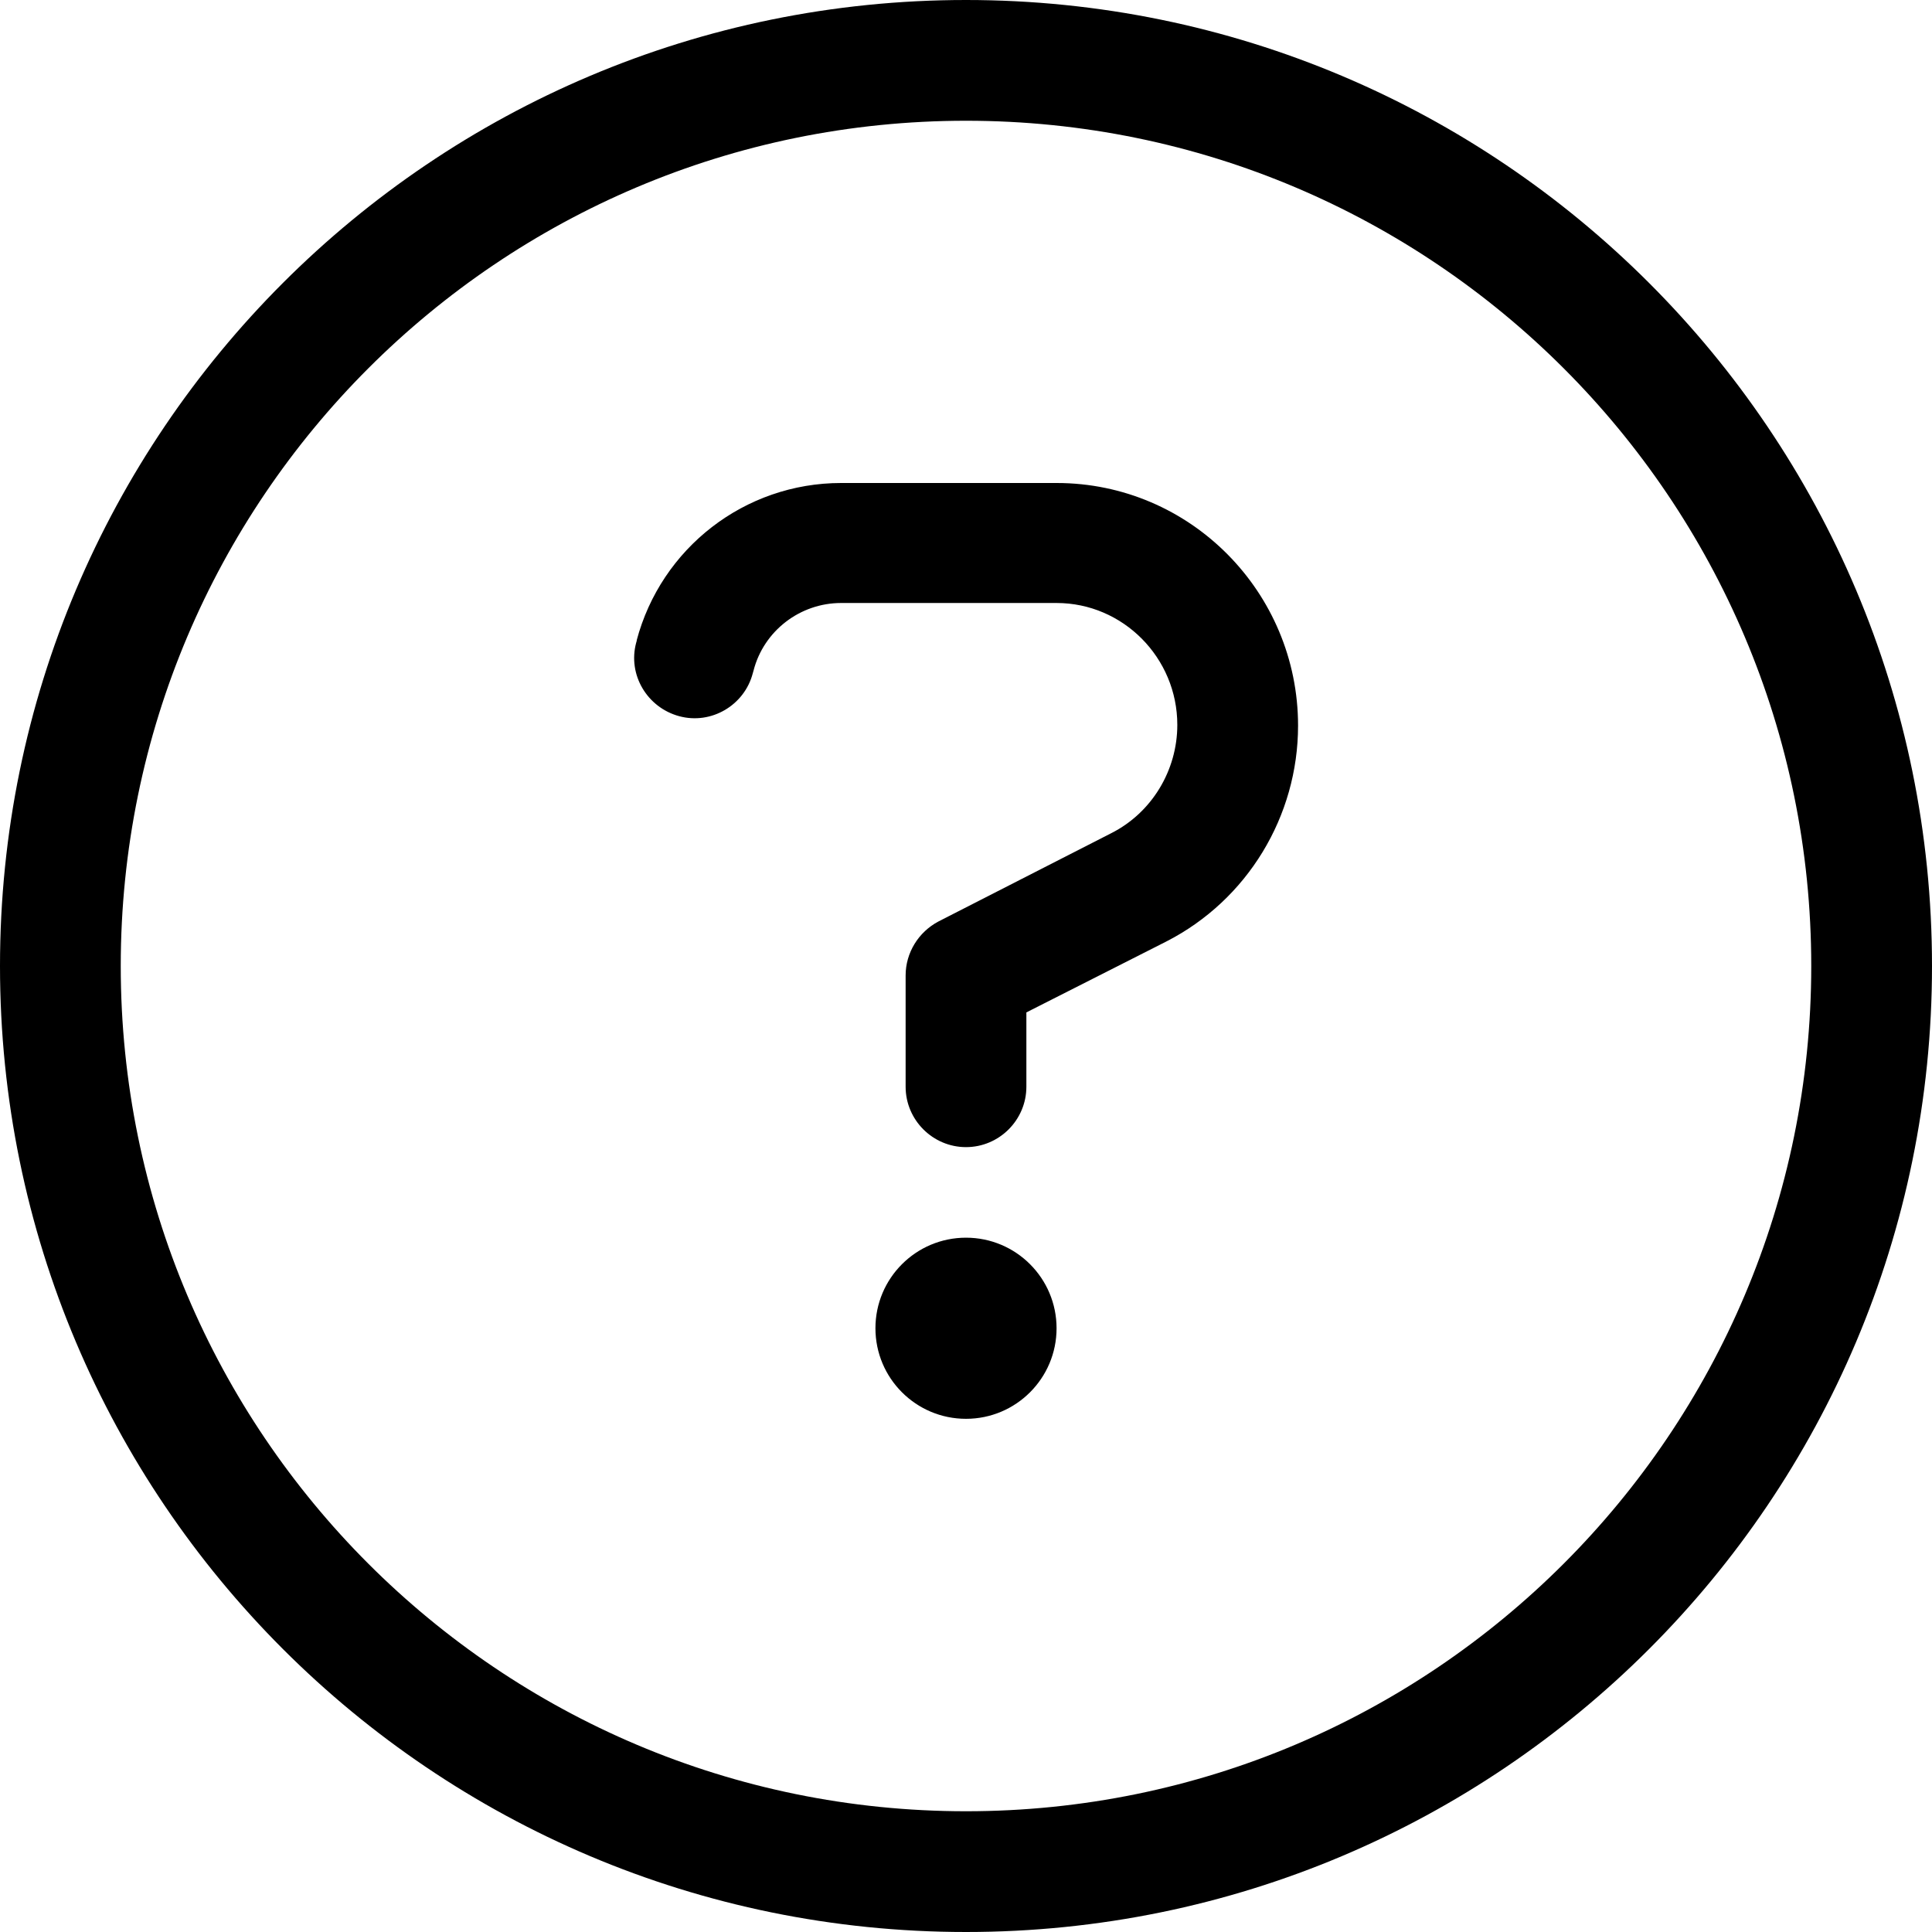
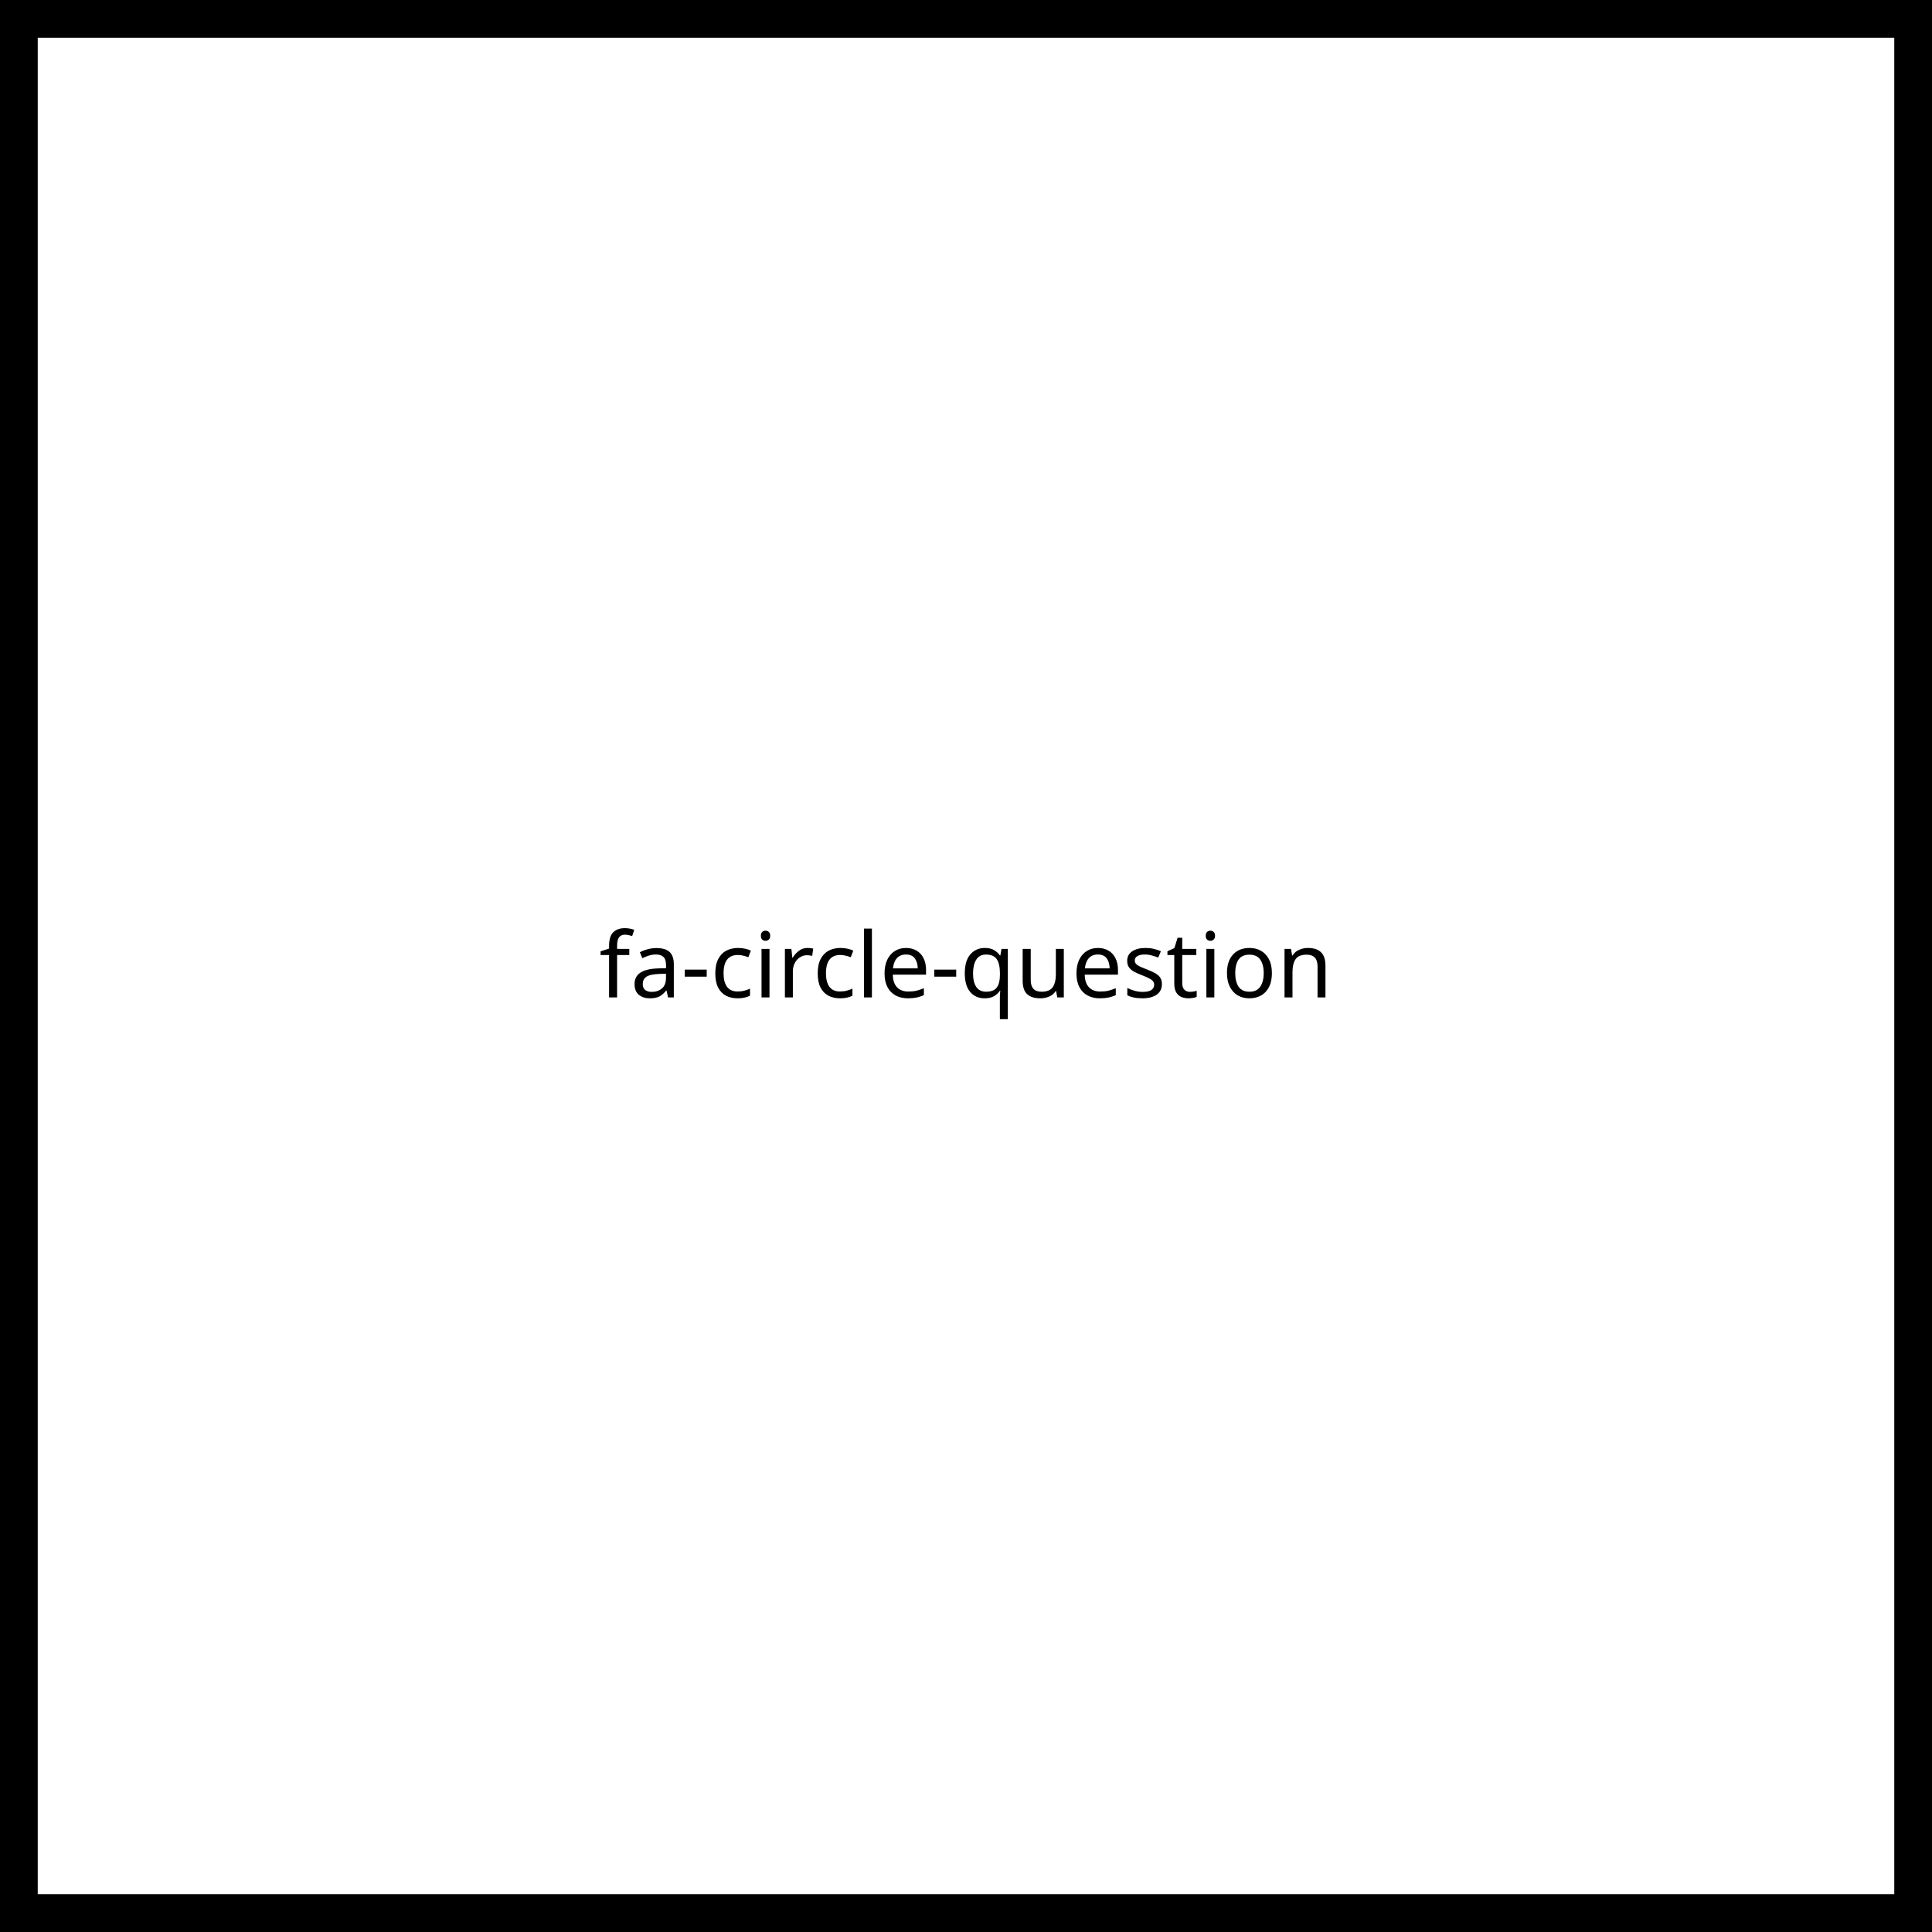
<svg xmlns="http://www.w3.org/2000/svg" viewBox="0 0 512 512" fill="currentColor">
-   <path d="M480 256A224 224 0 1 0 32 256a224 224 0 1 0 448 0zM0 256a256 256 0 1 1 512 0A256 256 0 1 1 0 256zm168.7-86.2c6.5-24.6 28.7-41.8 54.2-41.8l57.1 0c35.5 0 64 29 64 64.3c0 24-13.4 46.2-34.9 57.2L272 268.3l0 19.7c0 8.8-7.2 16-16 16s-16-7.2-16-16l0-29.5c0-6 3.4-11.5 8.7-14.3l45.8-23.4c10.7-5.4 17.5-16.6 17.5-28.7c0-17.8-14.4-32.3-32-32.3l-57.1 0c-10.9 0-20.5 7.4-23.2 17.9l-.2 .7c-2.2 8.5-11 13.7-19.5 11.4s-13.7-11-11.4-19.5l.2-.7zM232 352a24 24 0 1 1 48 0 24 24 0 1 1 -48 0z" />
+   <rect width="512" height="512" fill="none" stroke="currentColor" stroke-width="20" />
+   <text x="50%" y="50%" font-family="sans-serif" font-size="24" text-anchor="middle" dominant-baseline="middle">fa-circle-question</text>
</svg>
